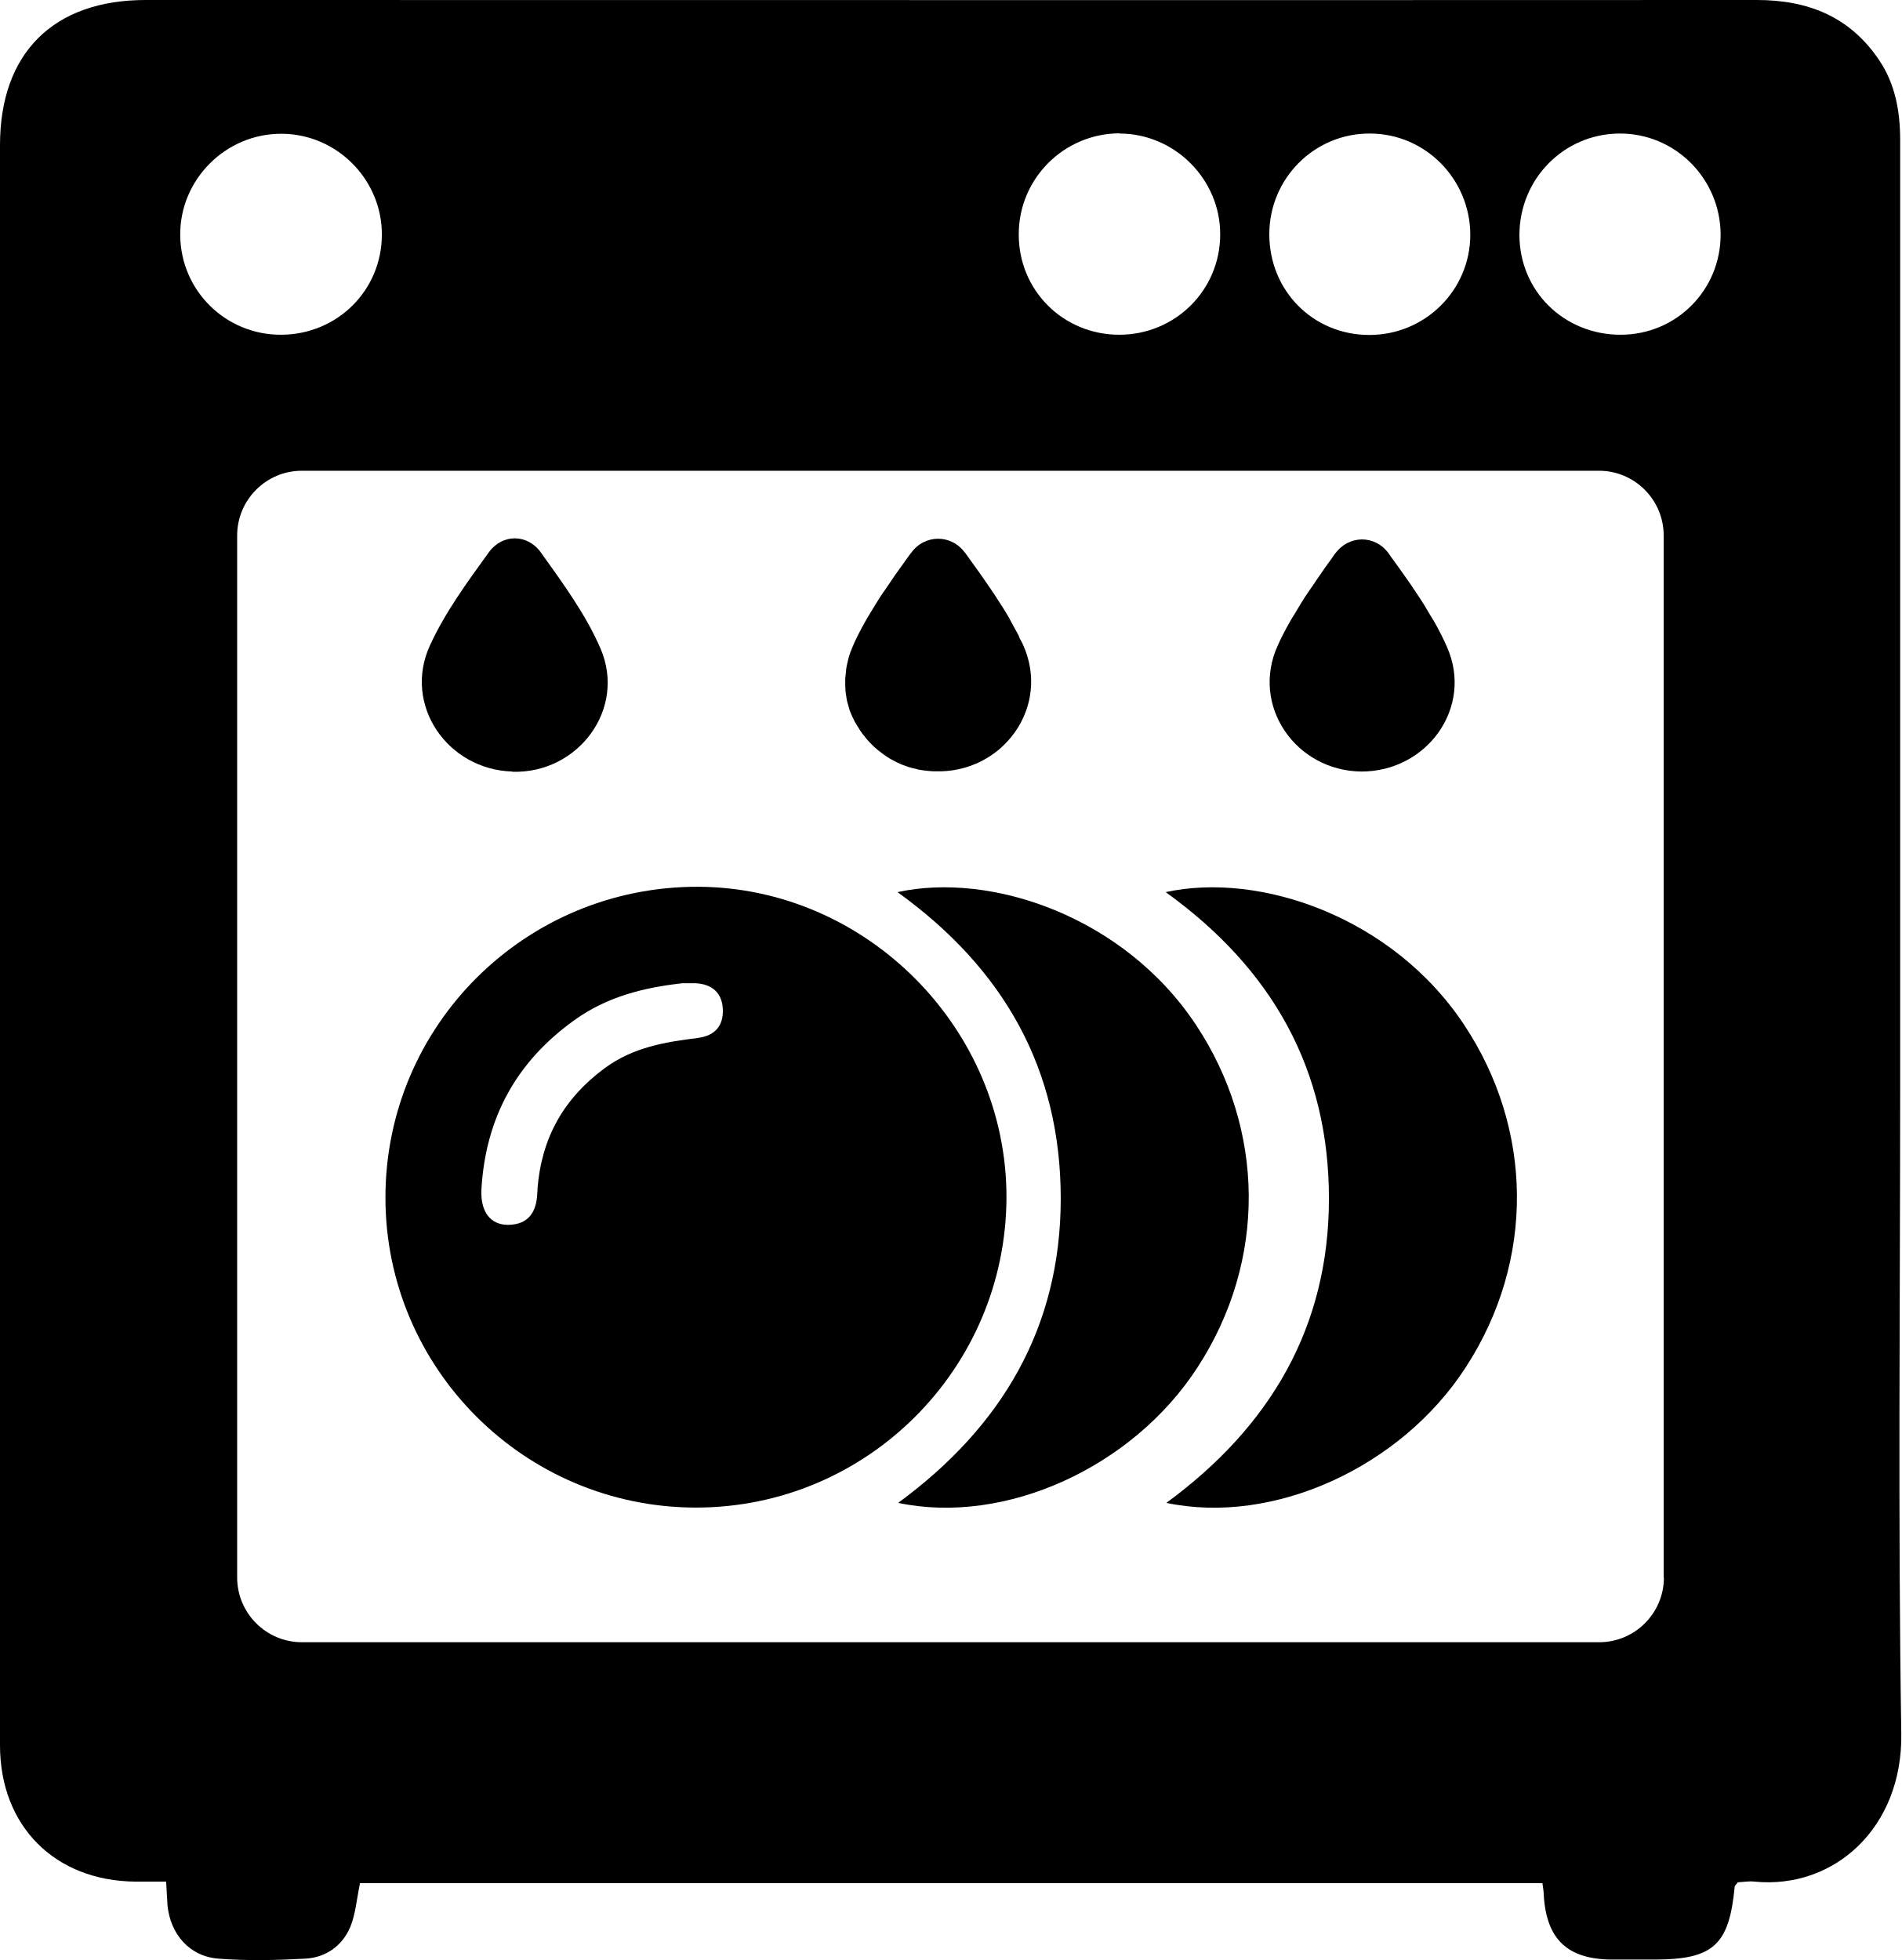
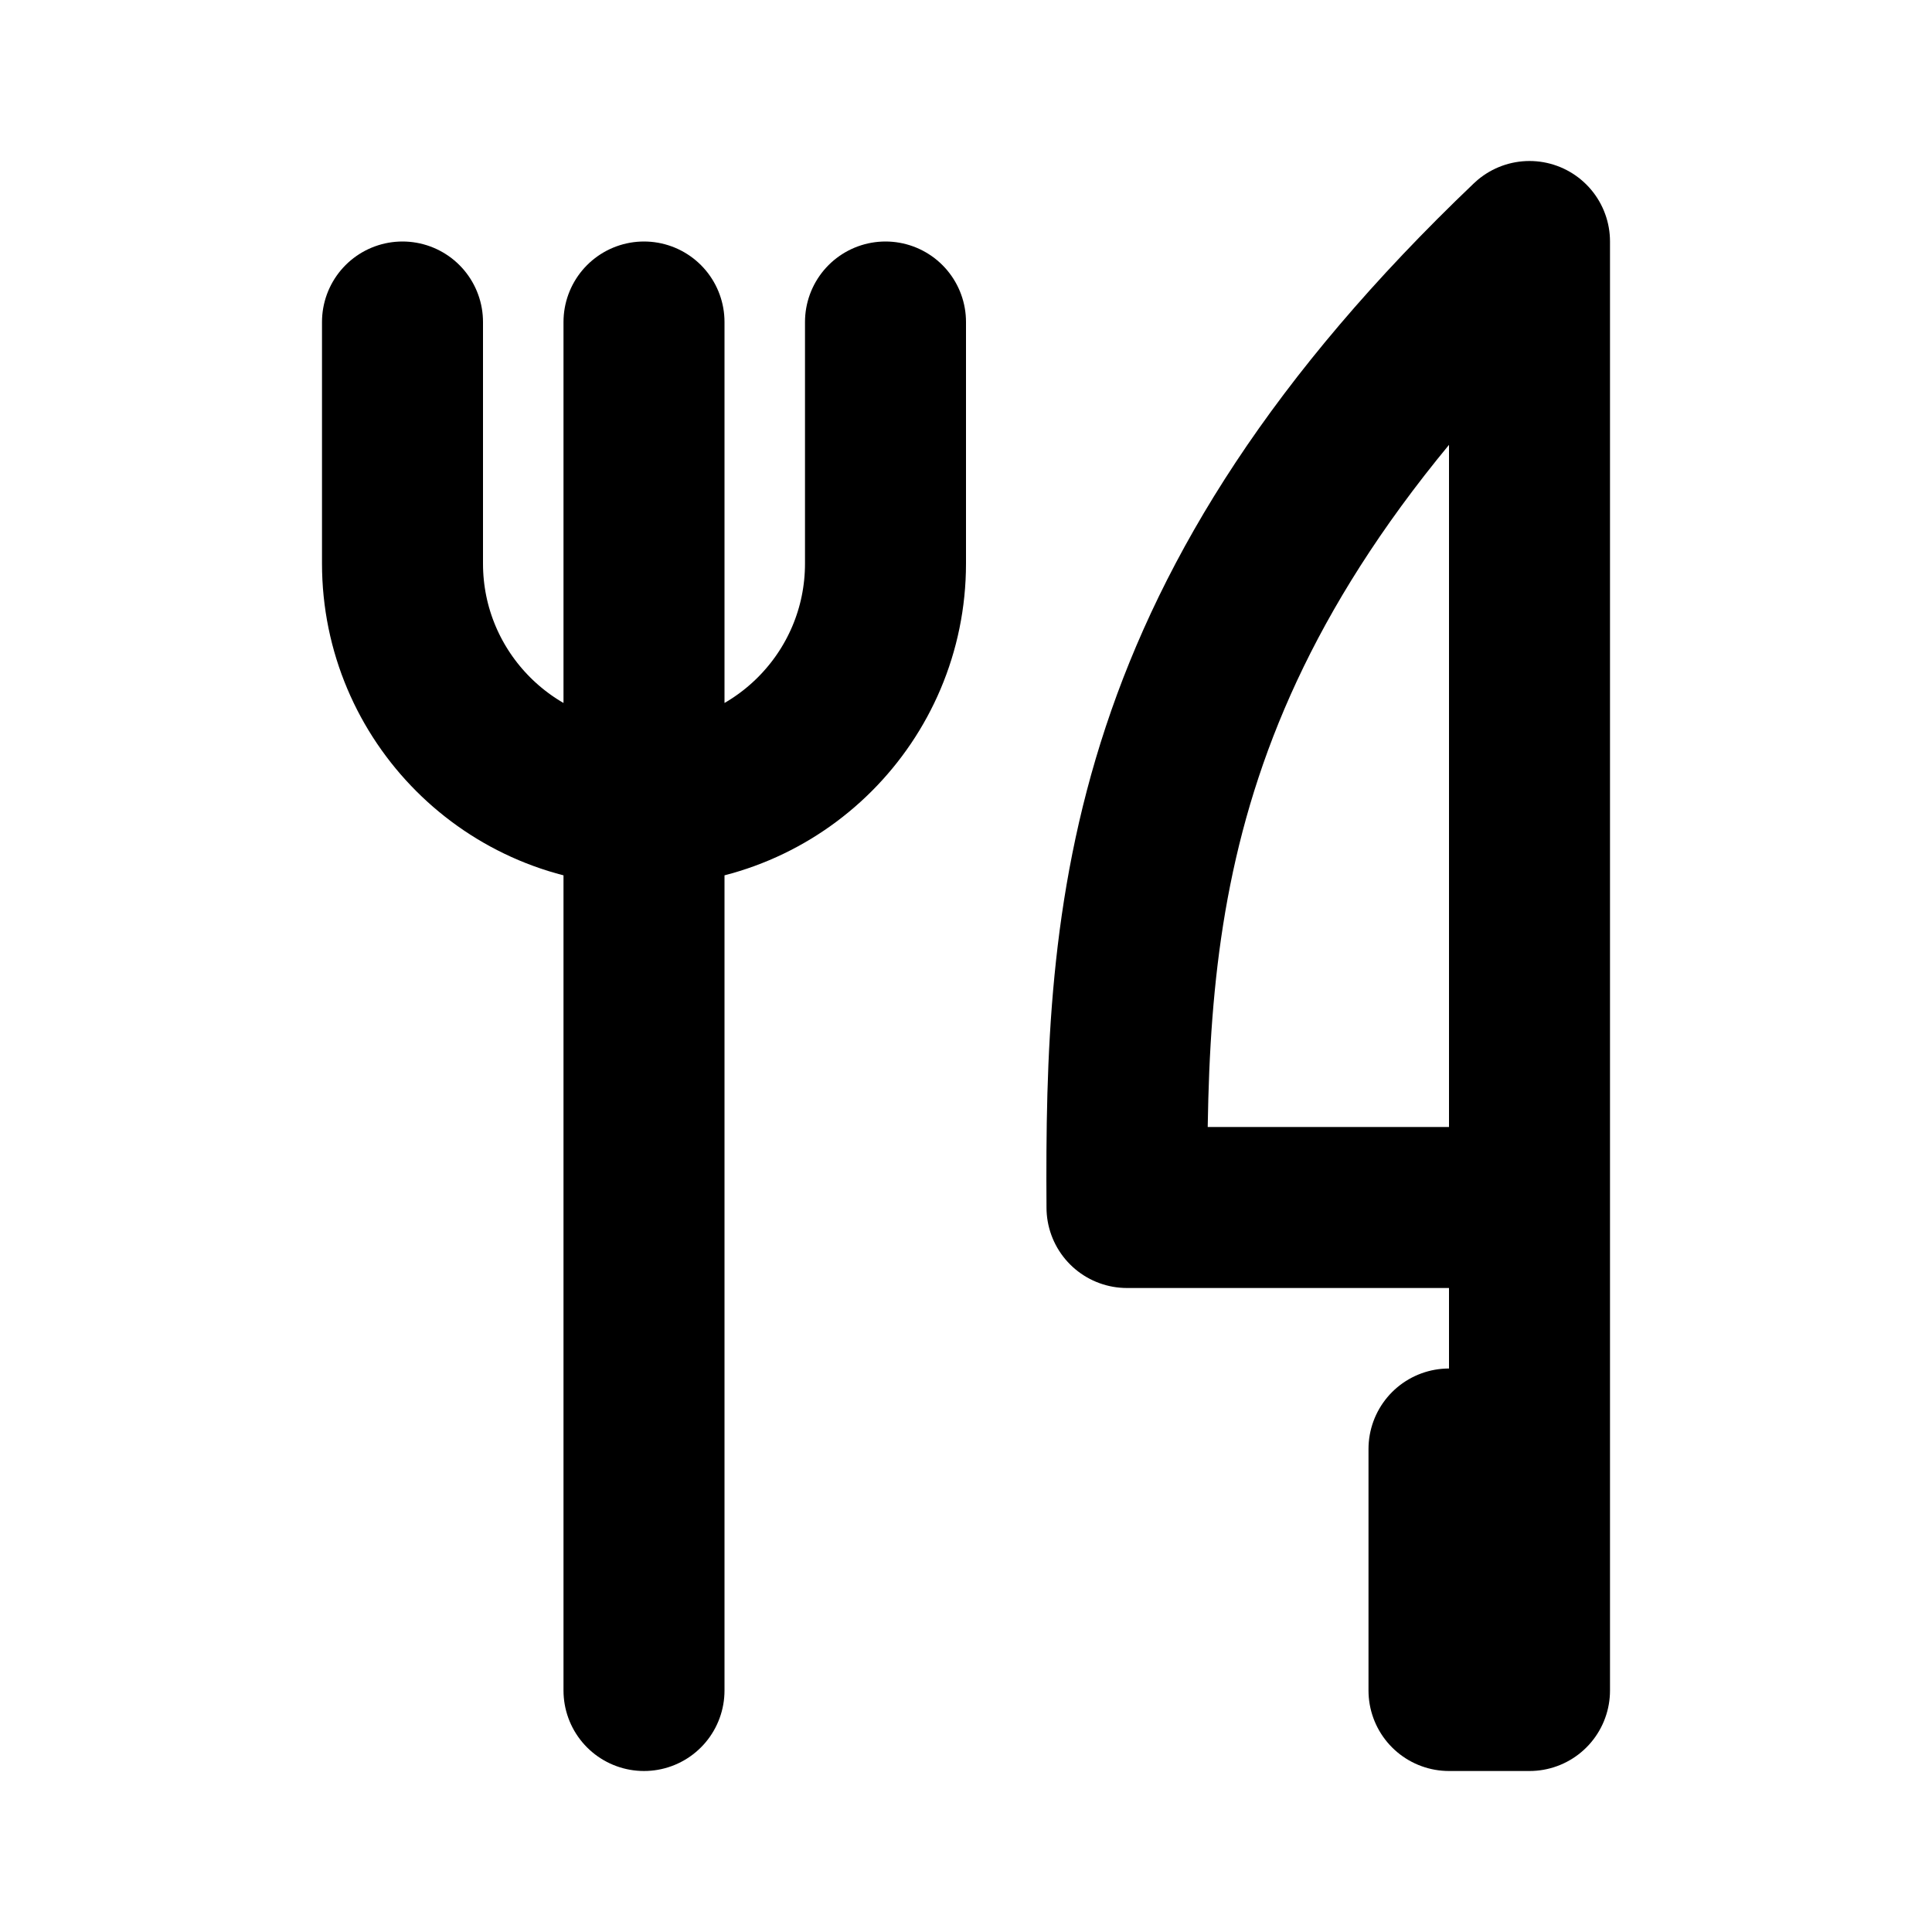
- <svg xmlns="http://www.w3.org/2000/svg" id="Calque_2" data-name="Calque 2" viewBox="0 0 85.14 87.77">
-   <defs>
-     <style>
-             .cls-1 {
- 
-             }
-         </style>
-   </defs>
-   <g id="Calque_1-2" data-name="Calque 1">
-     <g>
-       <path class="cls-1" d="m85.09,48.79c0-14.17,0-28.34,0-42.51,0-1.3-.22-2.52-.95-3.6C82.83.74,80.96,0,78.67,0,54.62.01,30.57,0,6.52,0,2.39,0,0,2.38,0,6.5c0,15.87,0,31.73,0,47.6,0,8.02,0,16.03,0,24.05,0,3.63,2.46,6.08,6.07,6.11.45,0,.9,0,1.37,0,.03.47.04.76.06,1.06.13,1.3.99,2.29,2.28,2.39,1.29.1,2.59.07,3.89,0,.92-.05,1.66-.57,2.02-1.43.23-.57.28-1.21.43-1.95h52.95c.03.22.06.38.06.54.12,1.97,1.06,2.87,3.05,2.88.63,0,1.26,0,1.9,0,2.64,0,3.35-.64,3.6-3.26,0-.05.07-.1.14-.2.23-.01.49-.06.75-.03,3.56.35,6.64-2.41,6.57-6.64-.15-9.61-.05-19.23-.05-28.84ZM61.34,5.98c2.48,0,4.49,2.03,4.5,4.53,0,2.48-2.02,4.49-4.52,4.49-2.52,0-4.48-1.98-4.48-4.51,0-2.5,2.02-4.52,4.5-4.51Zm-11.21,0c2.47,0,4.52,2.05,4.51,4.52,0,2.49-2.01,4.49-4.52,4.49-2.51,0-4.51-1.99-4.5-4.5,0-2.49,2.02-4.51,4.51-4.52ZM8.07,10.55c-.03-2.5,2.03-4.57,4.54-4.56,2.47.01,4.49,2.04,4.49,4.51,0,2.49-1.98,4.47-4.49,4.49-2.49.02-4.51-1.96-4.54-4.44Zm66.44,60.09c0,1.6-1.3,2.9-2.9,2.9H13.52c-1.6,0-2.9-1.3-2.9-2.9V23.98c0-1.6,1.3-2.9,2.9-2.9h58.08c1.6,0,2.9,1.3,2.9,2.9v46.66Zm-1.94-55.65c-2.53,0-4.52-1.95-4.53-4.46,0-2.51,1.98-4.53,4.47-4.55,2.48-.02,4.51,1.99,4.54,4.49.02,2.5-1.97,4.52-4.48,4.52Z" />
-       <path class="cls-1" d="m53.56,45.9c-3.21-4.85-9.17-6.87-13.37-5.95,4.78,3.44,7.31,7.95,7.31,13.72,0,5.76-2.63,10.22-7.28,13.63,4.79,1.01,10.5-1.59,13.4-6.06,3.13-4.81,3.02-10.69-.06-15.34Z" />
-       <path class="cls-1" d="m52.2,39.95c4.78,3.44,7.31,7.95,7.31,13.72,0,5.76-2.63,10.22-7.28,13.63,4.79,1.01,10.5-1.59,13.4-6.06,3.13-4.81,3.02-10.69-.06-15.34-3.21-4.85-9.17-6.87-13.37-5.95Z" />
-       <path class="cls-1" d="m60.93,34.55c2.97.02,5.06-2.87,3.87-5.57-.16-.37-.35-.74-.55-1.1-.07-.12-.15-.24-.22-.36-.14-.23-.27-.47-.42-.69-.1-.15-.2-.3-.3-.45-.13-.19-.26-.39-.4-.58-.17-.24-.33-.47-.5-.7-.07-.09-.14-.19-.2-.28,0,0,0,0,0,0,0-.01-.02-.02-.02-.03-.61-.85-1.79-.84-2.4,0,0,0-.01.02-.02.02,0,0,0,0,0,0-.04.06-.09.12-.13.19-.19.26-.38.52-.56.79-.12.17-.23.34-.34.5-.12.17-.23.33-.34.5-.14.22-.27.44-.4.66-.08.13-.16.25-.23.38-.2.35-.39.71-.55,1.07-1.23,2.69.8,5.63,3.76,5.65Z" />
-       <path class="cls-1" d="m37.85,30.61c0,.09,0,.18.01.27,0,.07.01.13.02.2.01.09.03.17.04.26.01.06.03.13.05.19.02.08.05.17.07.25.02.06.04.12.07.18.03.08.07.16.11.24.03.06.05.12.09.17.04.08.09.15.14.23.03.05.06.11.1.16.05.08.11.15.17.22.04.05.07.09.11.14.07.08.15.16.23.24.03.03.06.06.09.09.11.1.23.2.36.29.03.02.06.04.08.06.1.07.2.14.31.2.05.03.1.05.15.08.09.05.18.09.27.13.06.03.12.05.18.07.09.03.18.07.27.09.07.02.13.04.2.05.06.01.12.03.18.05.03,0,.05,0,.08.01.14.02.28.04.42.05.05,0,.11.01.16.01.02,0,.04,0,.06,0,3.04.1,5.2-2.9,3.94-5.67-.04-.09-.09-.18-.14-.27-.02-.05-.04-.1-.06-.15-.07-.14-.15-.27-.22-.4-.07-.14-.15-.27-.22-.41-.12-.21-.25-.42-.39-.63-.08-.12-.15-.24-.23-.36-.16-.24-.32-.47-.48-.7-.06-.09-.12-.17-.18-.26-.22-.31-.44-.61-.66-.92,0,0,0,0,0,0,0,0-.01-.02-.02-.02-.61-.84-1.81-.83-2.41.01,0,0-.01.02-.02.02,0,0,0,0,0,0-.02.03-.04.06-.06.08-.22.3-.43.61-.65.91-.13.19-.25.37-.38.56-.11.16-.22.31-.32.47-.14.22-.27.45-.41.67-.08.13-.16.26-.23.39-.2.36-.39.72-.55,1.1-.07.16-.13.32-.17.47-.02.05-.03.11-.04.16-.03.11-.05.21-.07.32-.01.06-.01.12-.02.19-.01.1-.02.19-.03.29,0,.07,0,.13,0,.2Z" />
-       <path class="cls-1" d="m22.94,34.56c2.95.09,5.12-2.81,3.95-5.52-.66-1.53-1.69-2.93-2.67-4.3-.6-.84-1.72-.84-2.32-.02-.97,1.34-1.97,2.7-2.65,4.19-1.21,2.64.77,5.55,3.69,5.64Z" />
-       <path class="cls-1" d="m45.07,53.6c0-7.55-6.27-13.86-13.81-13.89-7.72-.02-13.99,6.19-14,13.9-.01,7.66,6.23,13.9,13.91,13.9,7.66,0,13.89-6.23,13.9-13.91Zm-13.81-7.12c-1.48.18-2.92.42-4.19,1.36-1.84,1.36-2.82,3.13-3,5.38,0,.07,0,.13-.01.2-.03.85-.39,1.42-1.31,1.43-.8,0-1.25-.6-1.19-1.62.19-3.18,1.57-5.7,4.18-7.56,1.45-1.04,3.1-1.45,4.82-1.64.2,0,.4,0,.59,0,.74.04,1.19.43,1.22,1.18.02.74-.36,1.17-1.12,1.27Z" />
-     </g>
-   </g>
+ <svg xmlns="http://www.w3.org/2000/svg" width="24" height="24" viewBox="0 0 24 24" fill="none" stroke="currentColor" stroke-width="2" stroke-linecap="round" stroke-linejoin="round" class="icon icon-tabler icons-tabler-outline icon-tabler-tools-kitchen-2">
+   <path stroke="none" d="M0 0h24v24H0z" fill="none" />
+   <path d="M19 3v12h-5c-.023 -3.681 .184 -7.406 5 -12zm0 12v6h-1v-3m-10 -14v17m-3 -17v3a3 3 0 1 0 6 0v-3" />
</svg>
